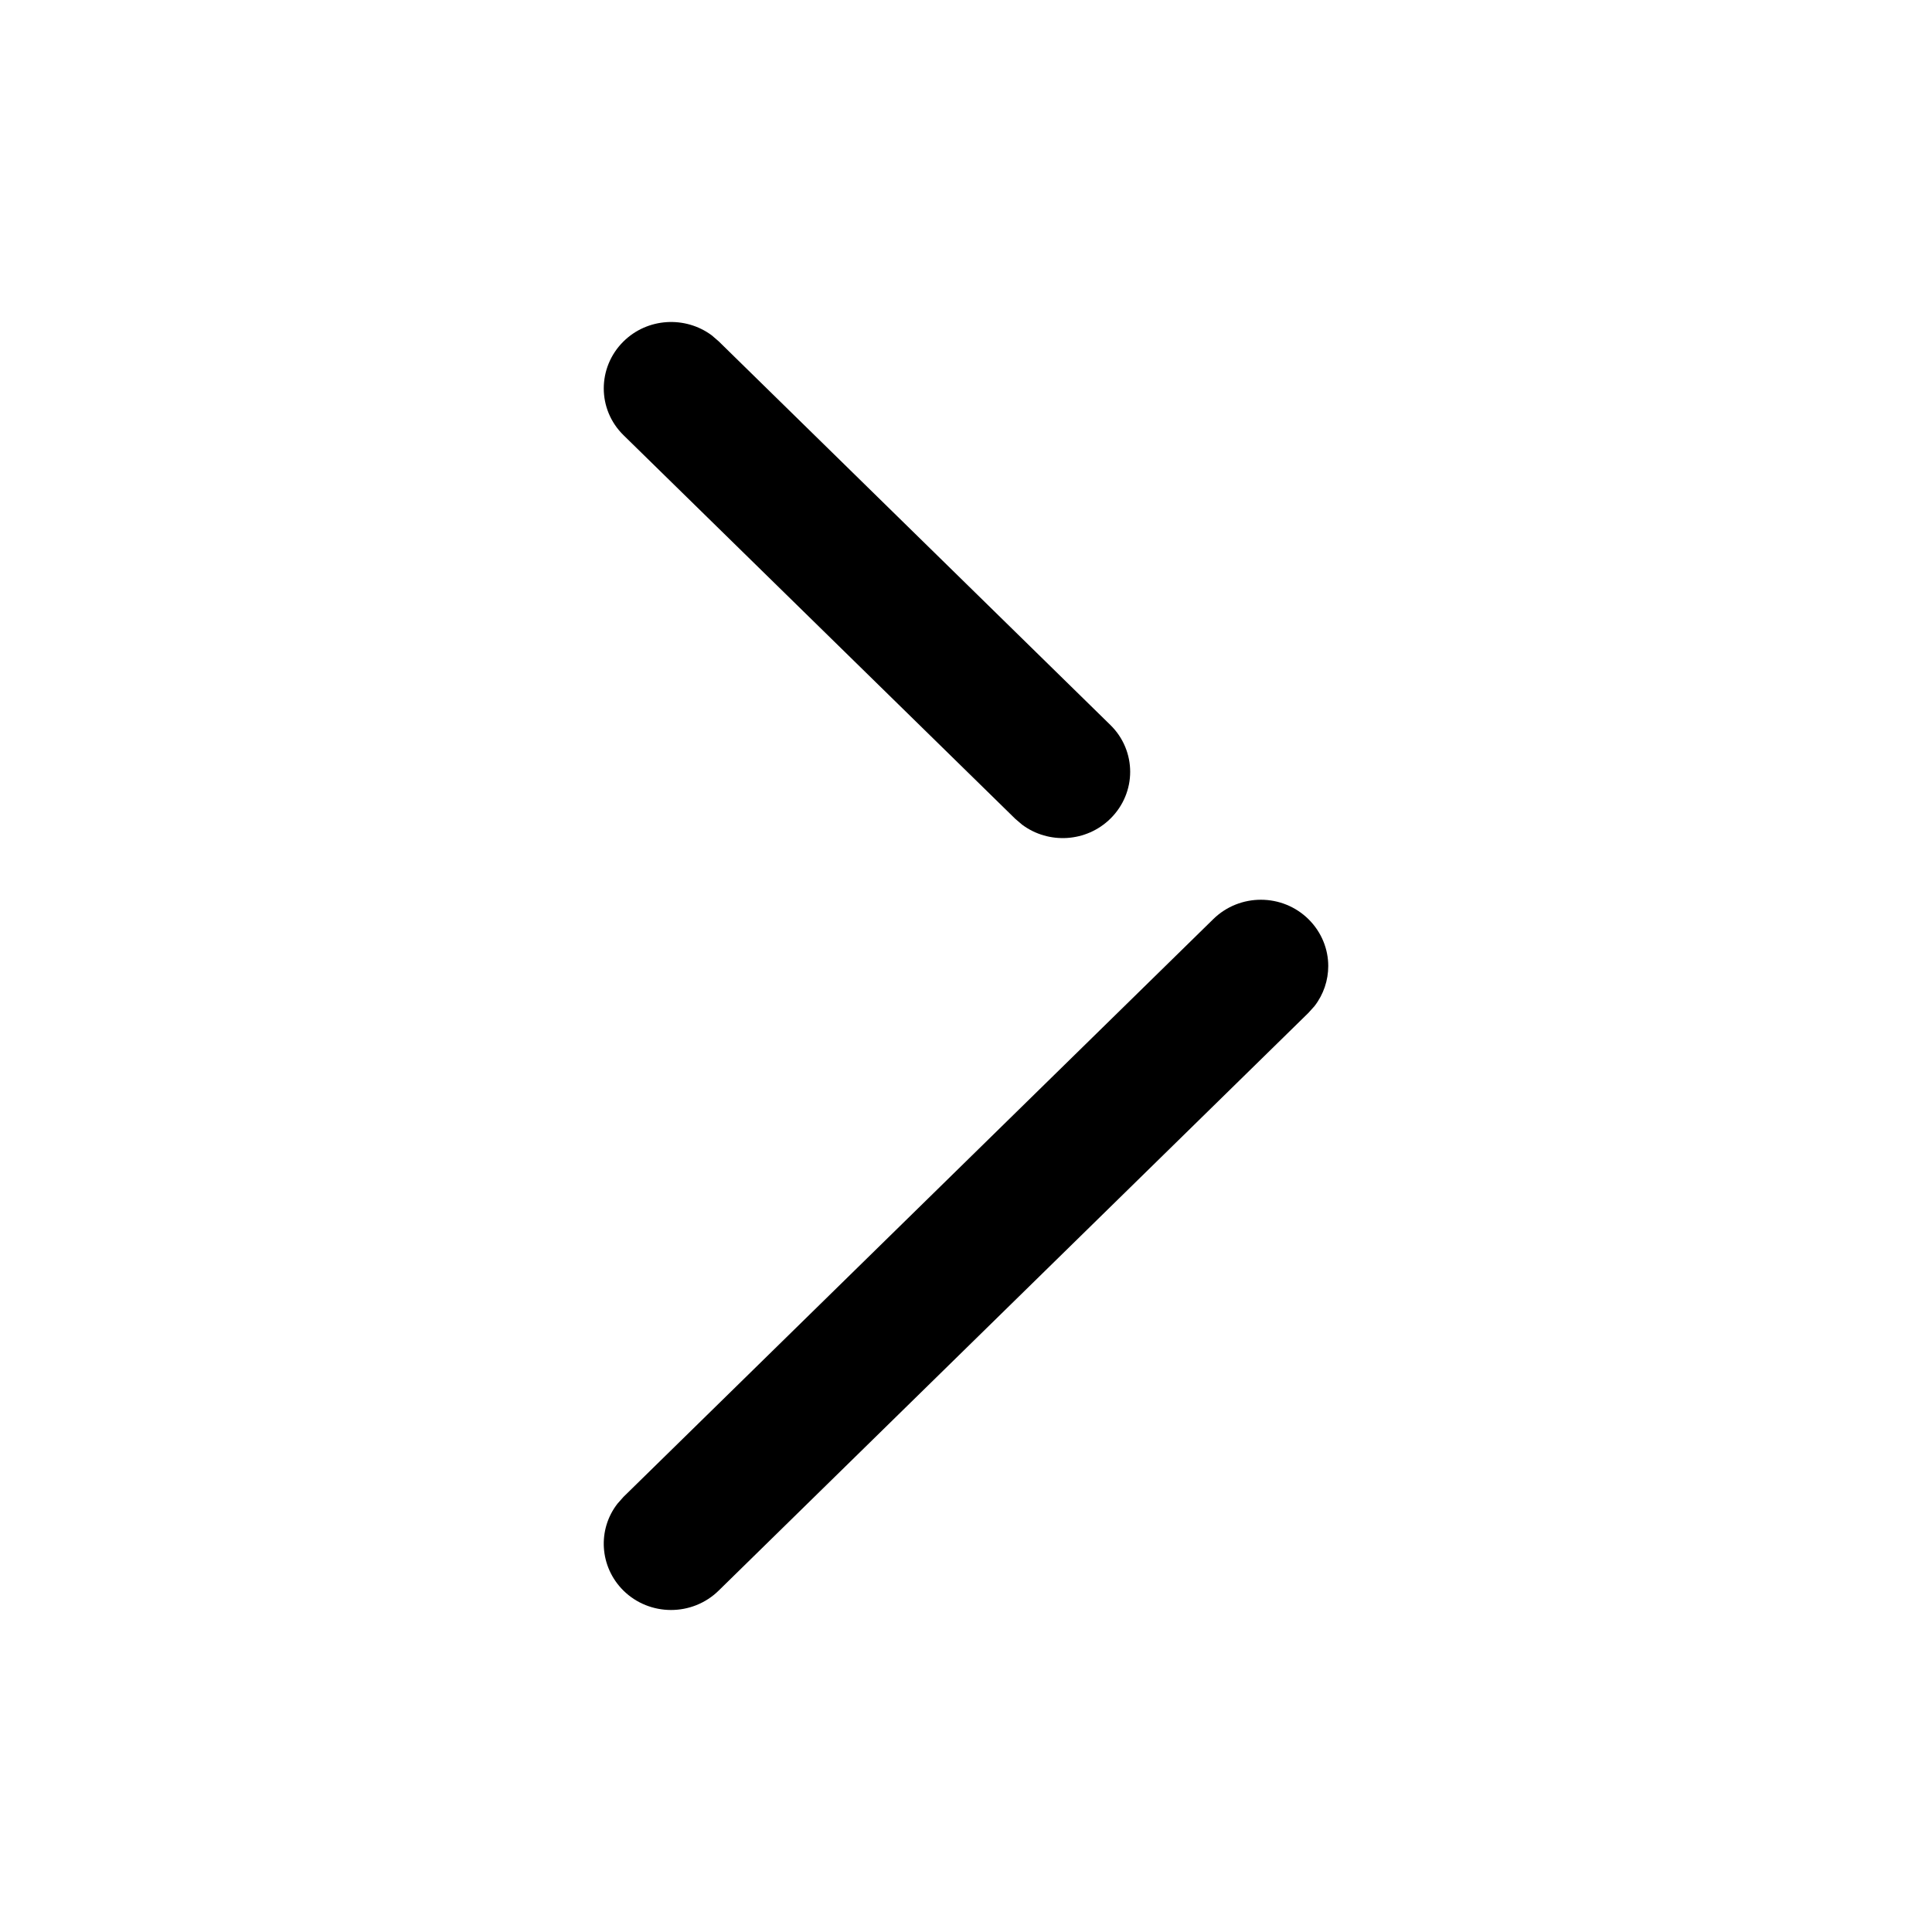
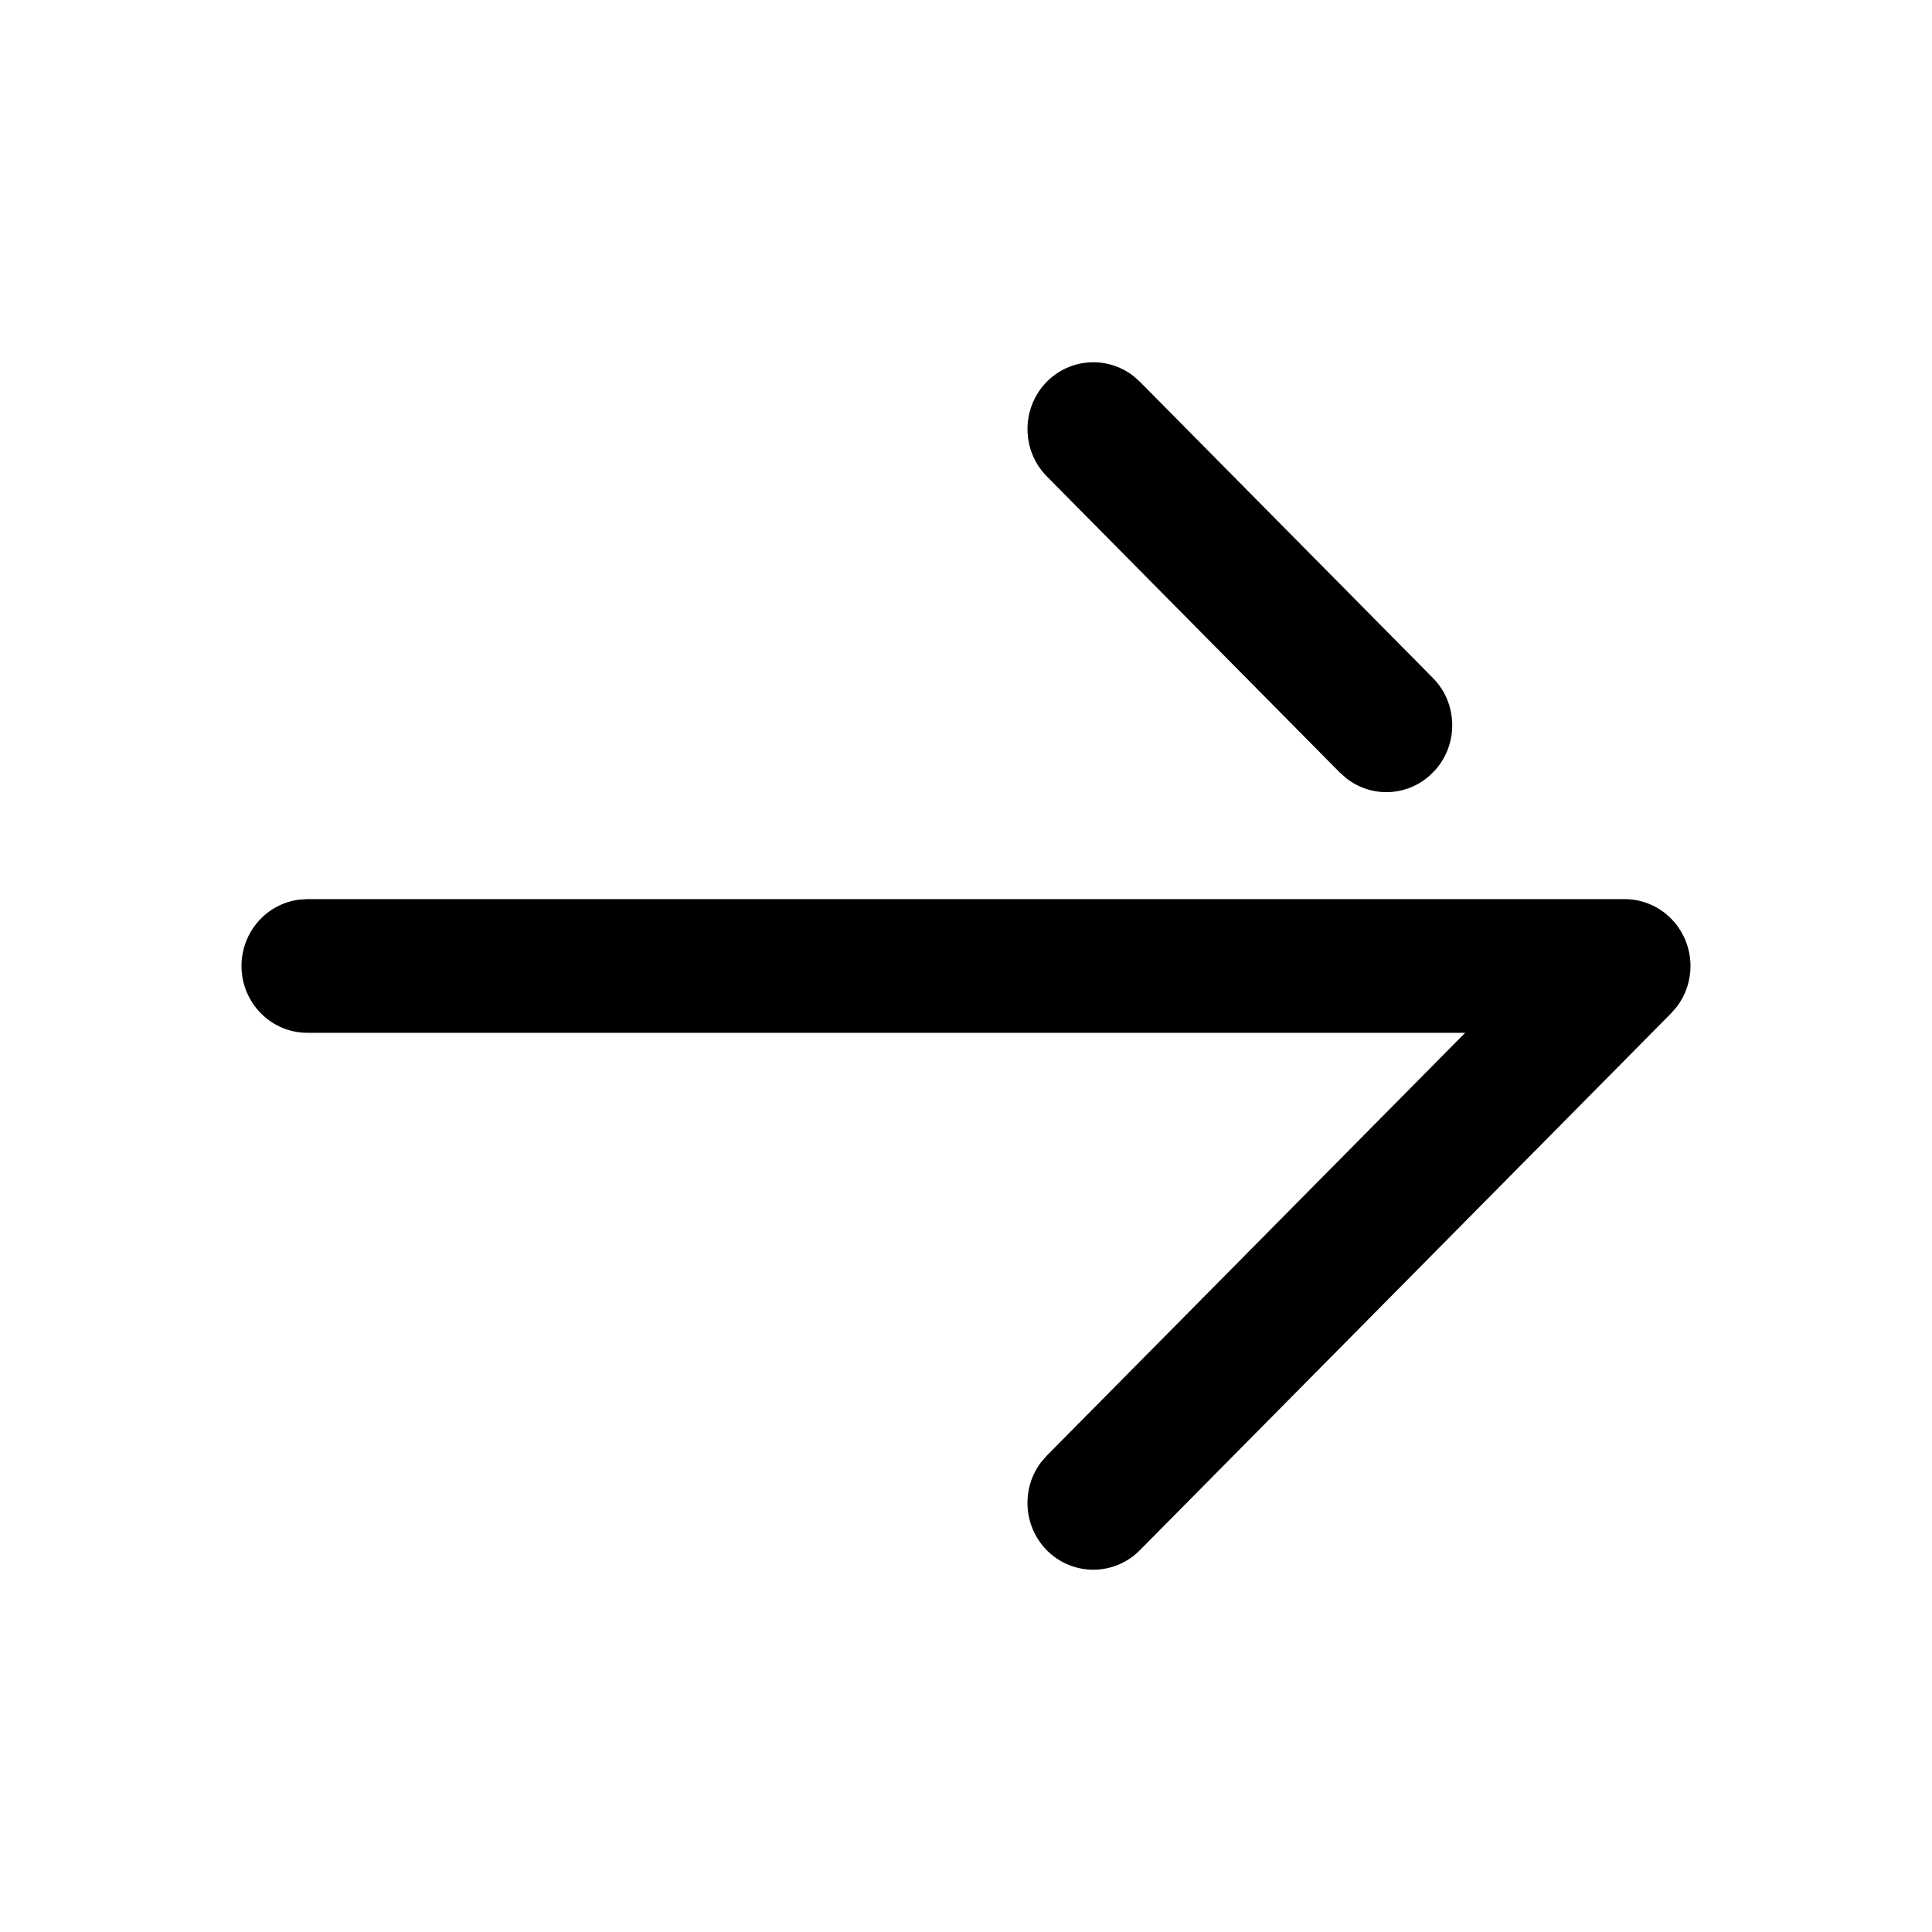
- <svg xmlns="http://www.w3.org/2000/svg" viewBox="0 0 40 40" fill="none">
-   <path fill-rule="evenodd" clip-rule="evenodd" d="M12.907 7.071C12.366 7.607 12.362 8.476 12.911 9.012L21.02 16.953L21.163 17.075C21.711 17.483 22.494 17.44 22.992 16.947C23.262 16.68 23.399 16.329 23.399 15.98C23.399 15.629 23.262 15.276 22.988 15.009L14.879 7.066L14.736 6.943C14.188 6.536 13.404 6.578 12.907 7.071ZM12.785 31.131C12.366 31.668 12.411 32.439 12.907 32.931C13.45 33.466 14.332 33.468 14.879 32.932L27.089 20.971L27.215 20.831C27.404 20.587 27.5 20.294 27.5 20C27.5 19.651 27.362 19.3 27.093 19.033C26.55 18.495 25.667 18.493 25.12 19.029L12.91 30.99L12.785 31.131Z" fill="currentColor" />
+ <svg xmlns="http://www.w3.org/2000/svg" viewBox="0 0 24 24" fill="none">
+   <path fill-rule="evenodd" clip-rule="evenodd" d="M13.002 4.744C12.684 5.069 12.684 5.595 13.005 5.919L16.645 9.598L16.729 9.672C17.05 9.92 17.509 9.894 17.801 9.595C17.961 9.433 18.04 9.221 18.04 9.01C18.04 8.796 17.961 8.584 17.799 8.421L14.16 4.742L14.076 4.668C13.754 4.421 13.294 4.447 13.002 4.744ZM3.716 11.176C3.312 11.227 3 11.577 3 12C3 12.458 3.367 12.83 3.818 12.83H18.201L13.005 18.081L12.931 18.166C12.686 18.491 12.71 18.958 13.002 19.256C13.321 19.58 13.839 19.581 14.159 19.258L20.759 12.588L20.832 12.504C20.942 12.358 21 12.18 21 12C21 11.892 20.979 11.785 20.938 11.683C20.811 11.372 20.514 11.169 20.182 11.169H3.818L3.716 11.176Z" fill="currentColor" />
</svg>
